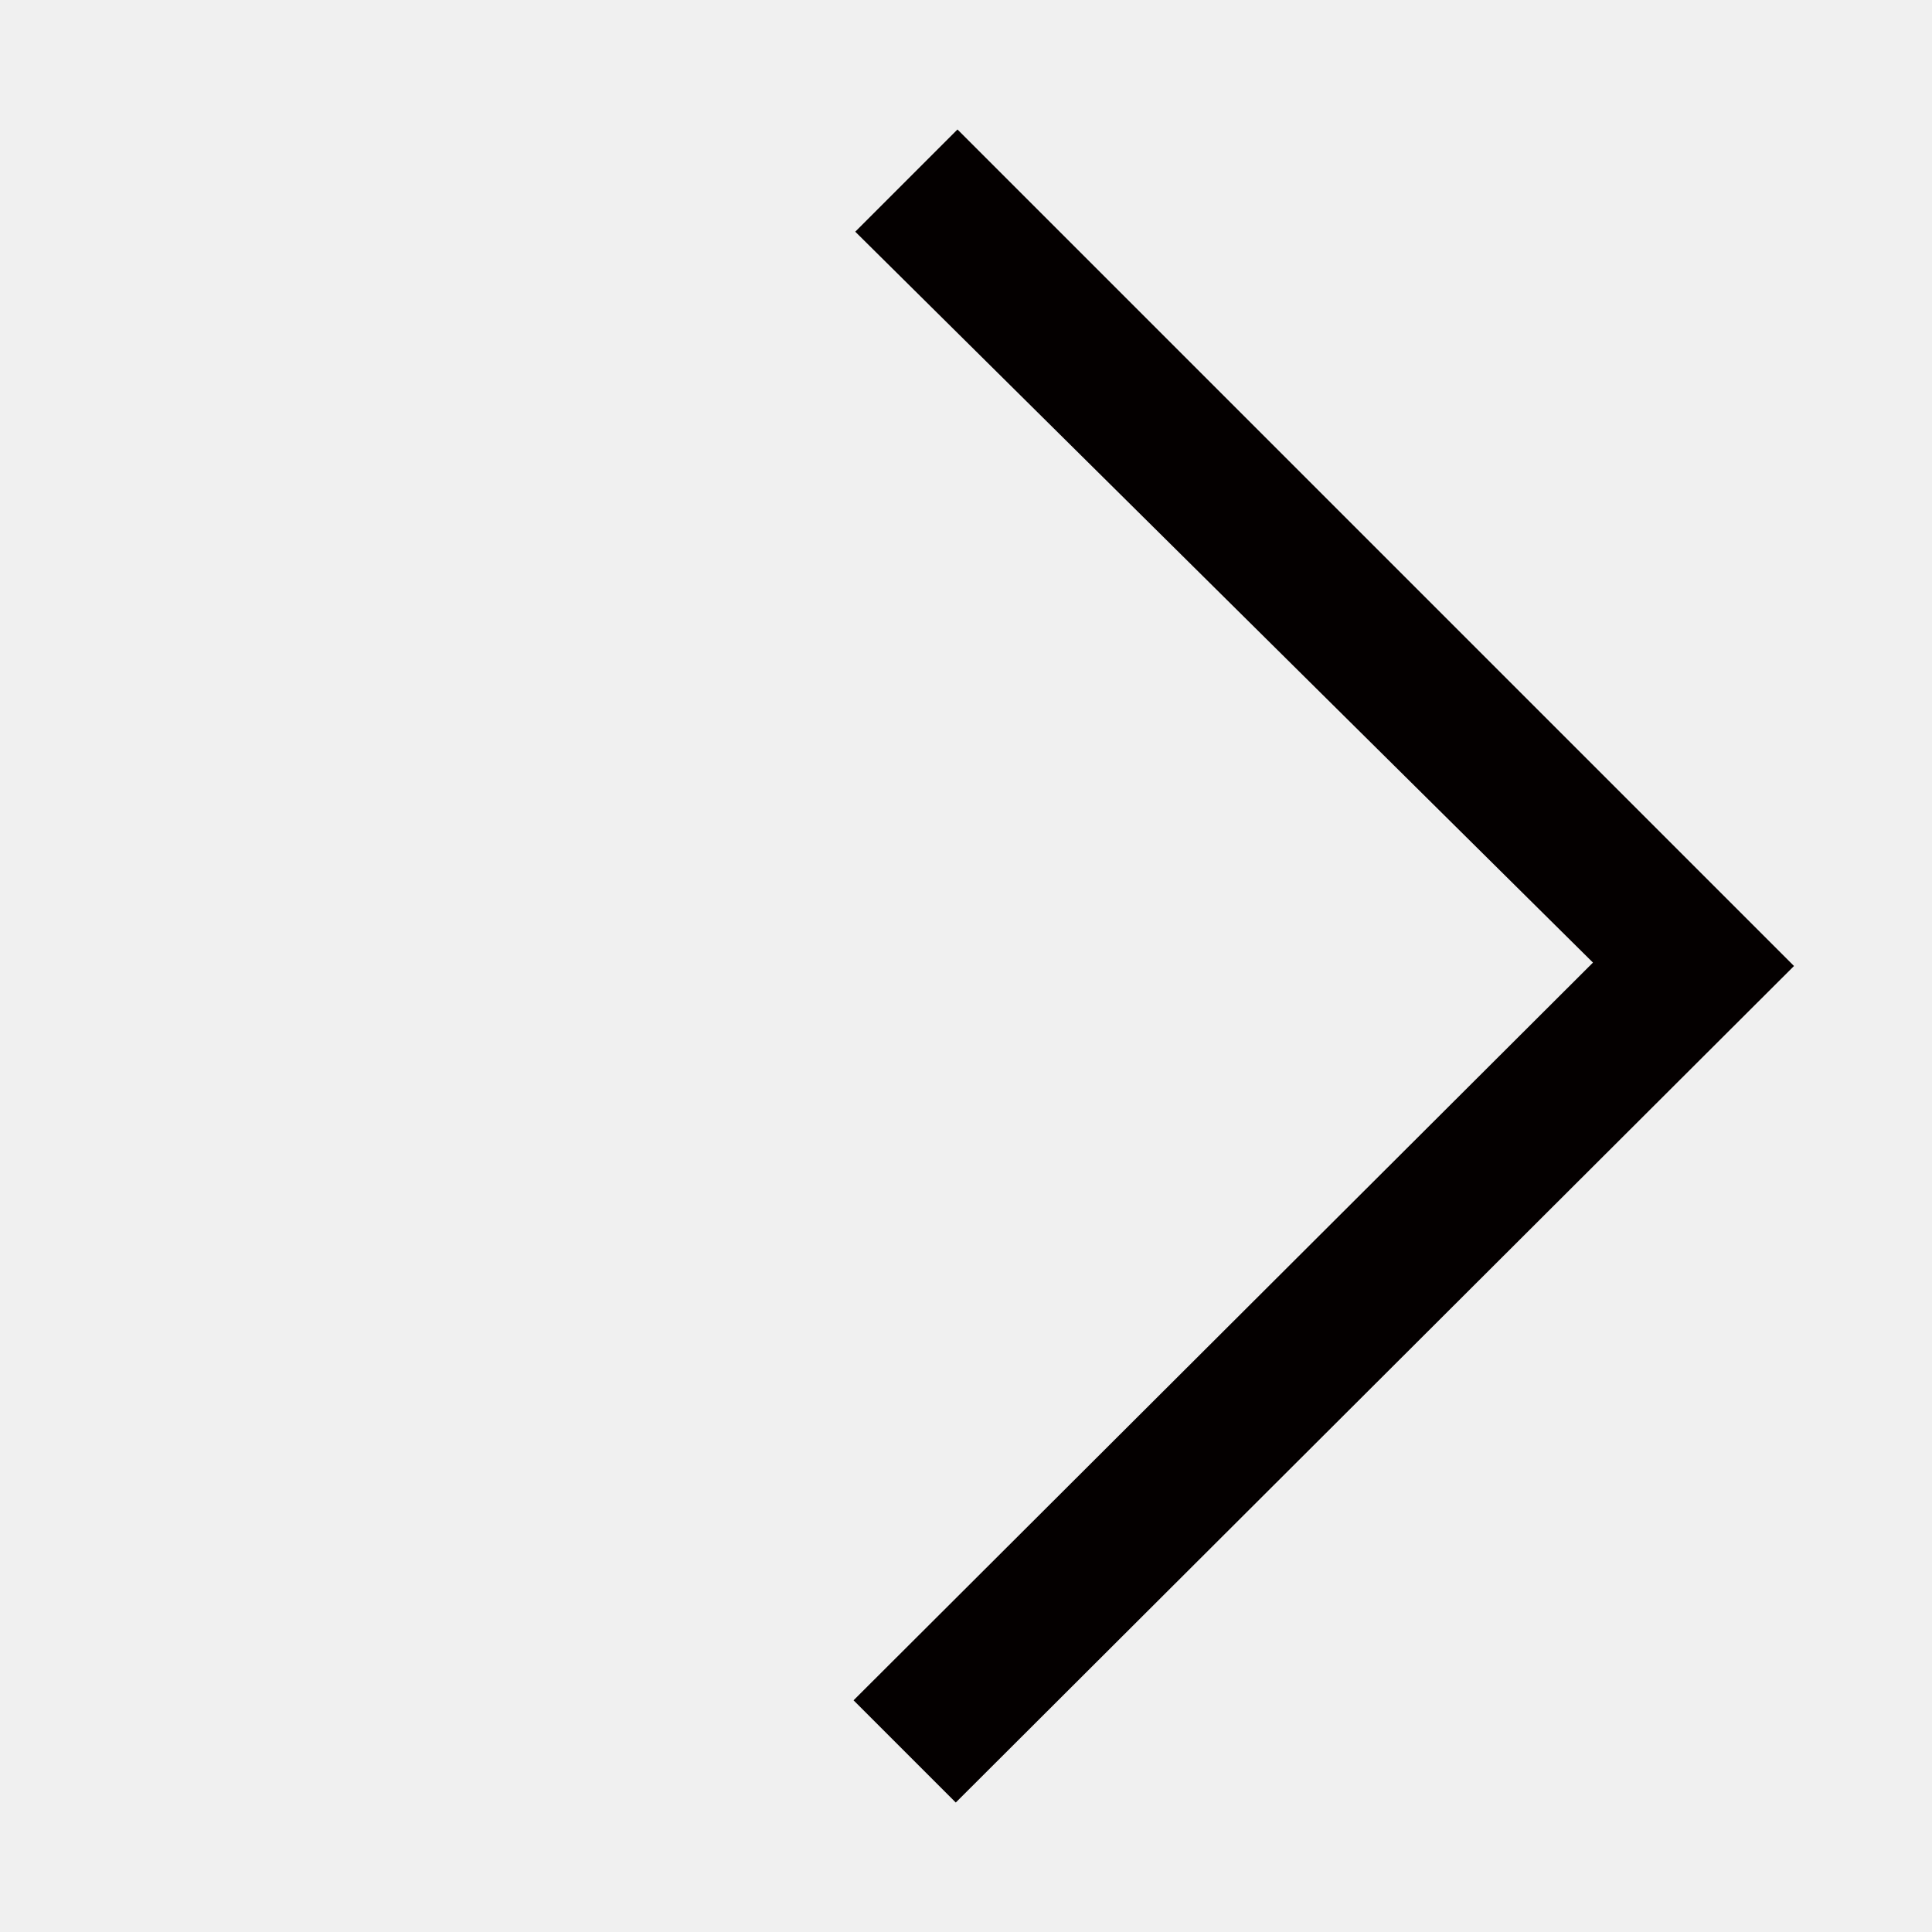
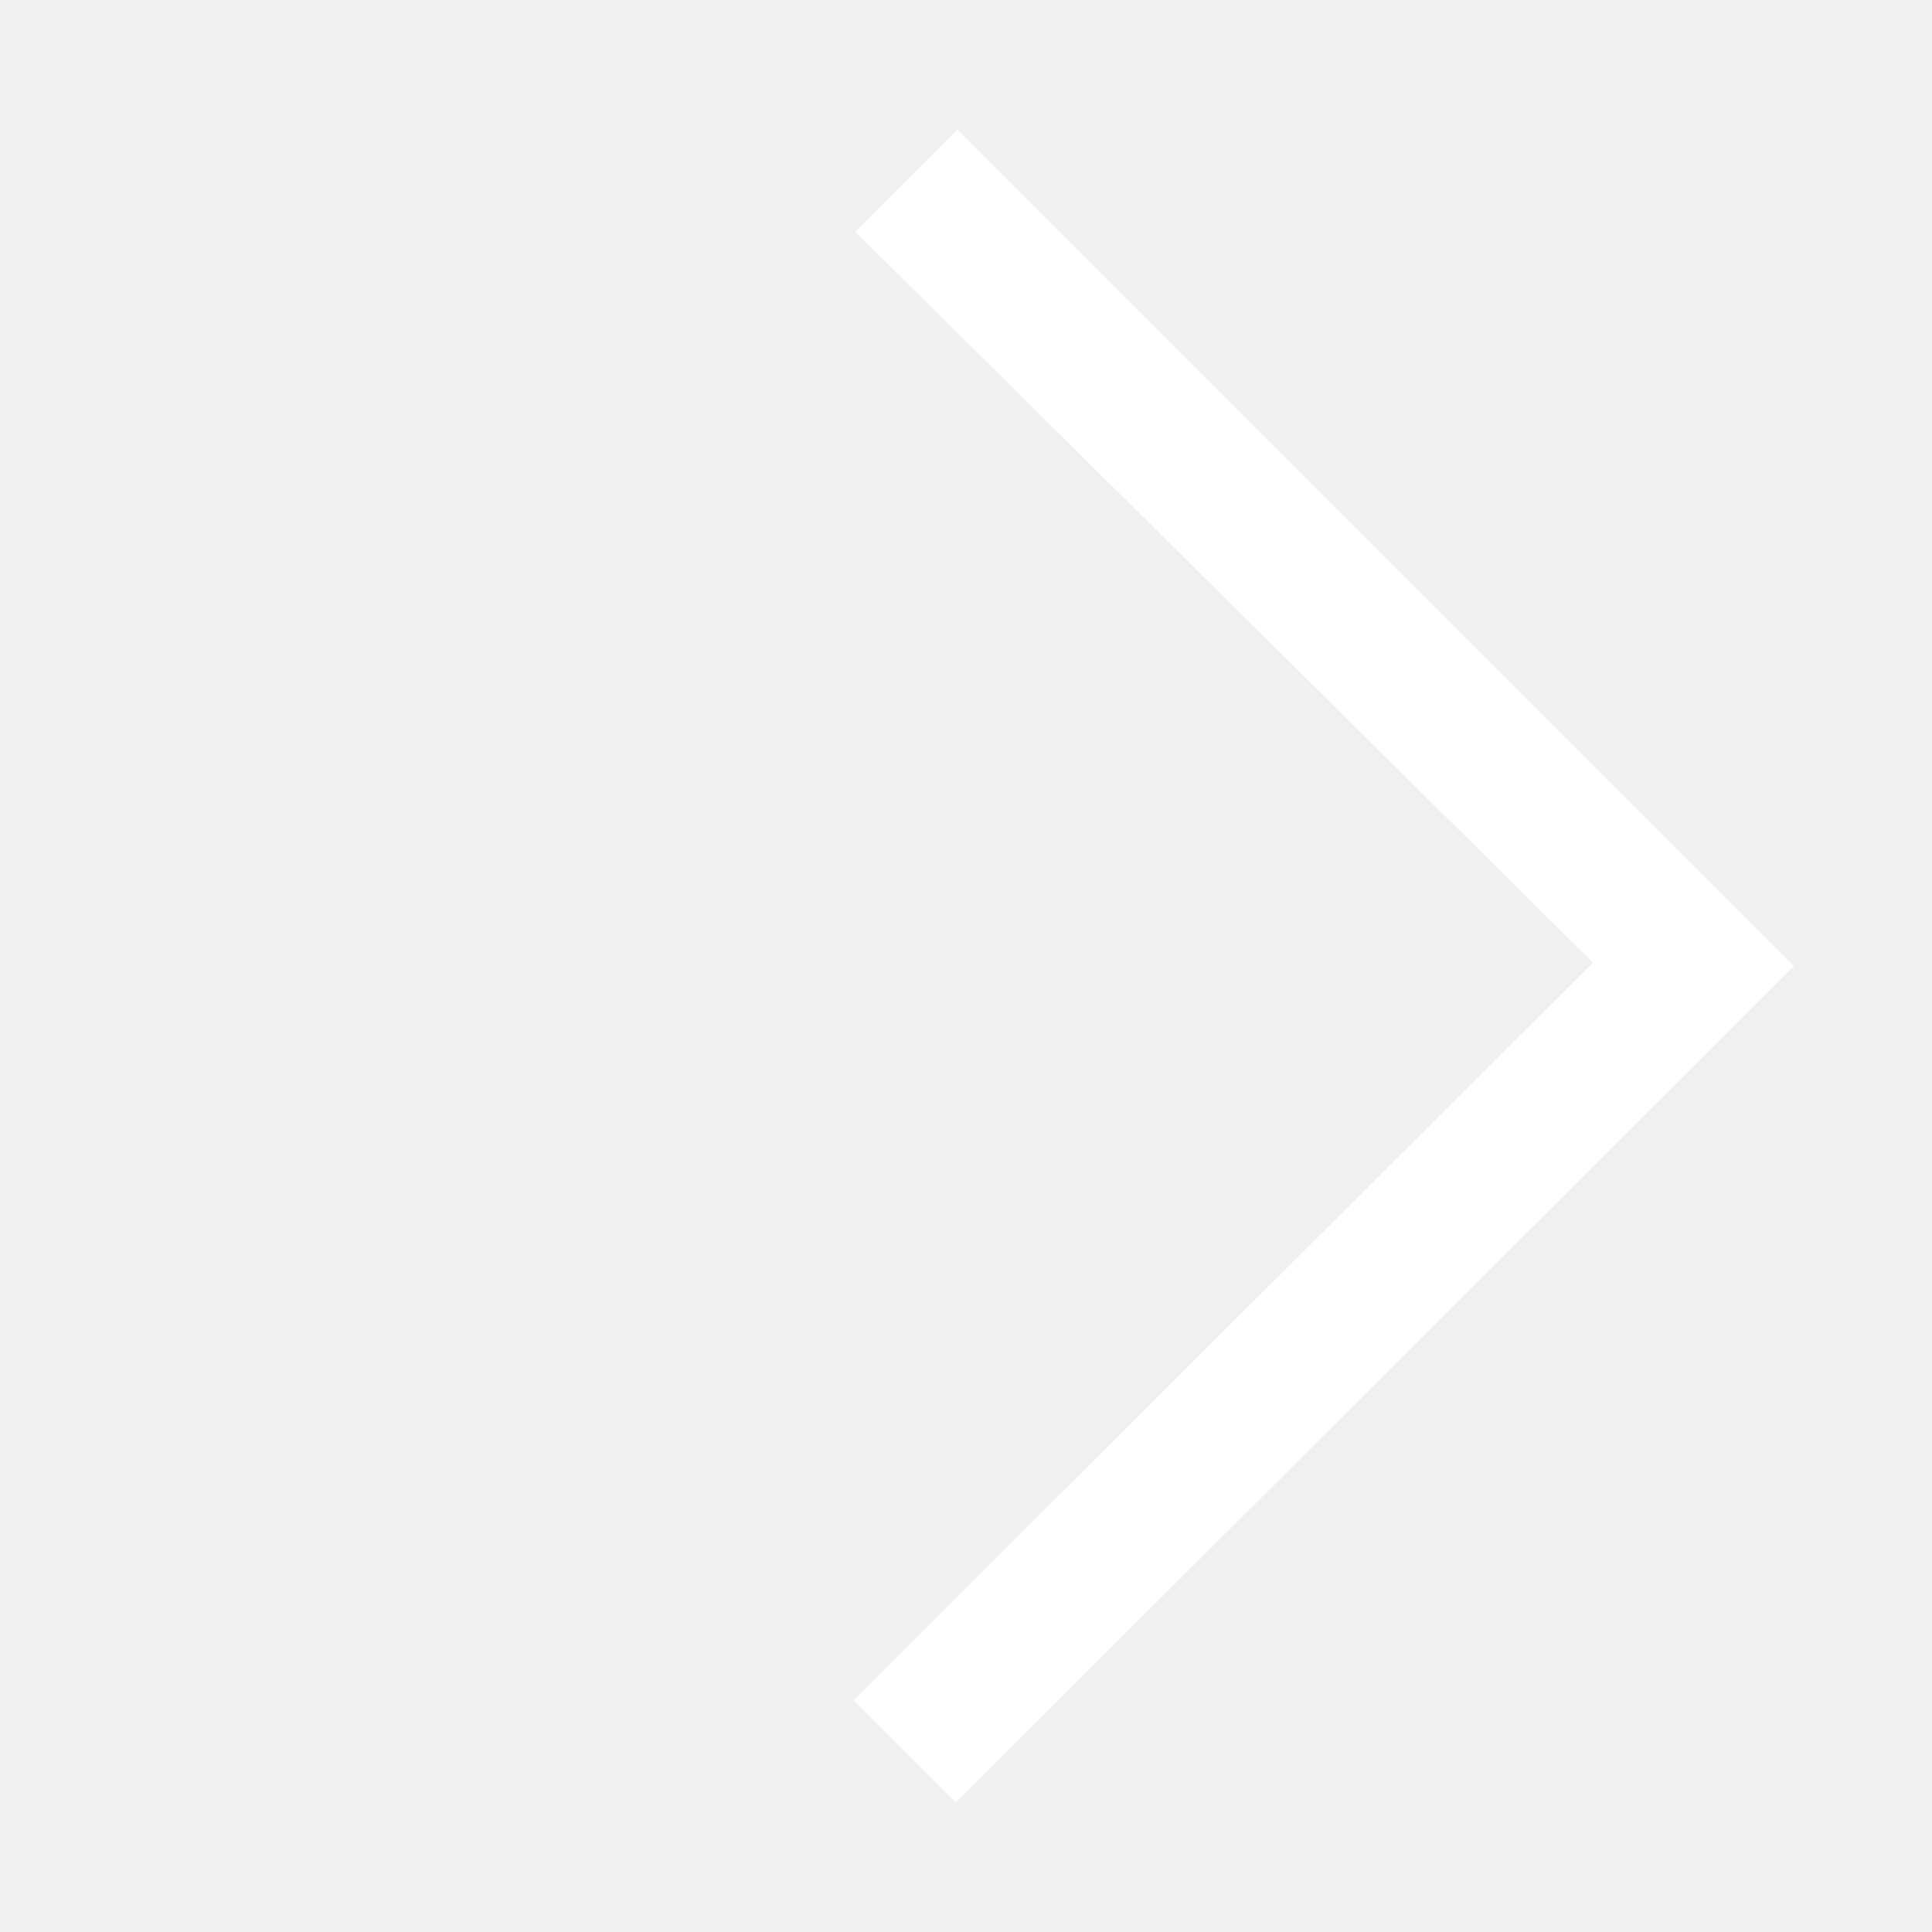
<svg xmlns="http://www.w3.org/2000/svg" enable-background="new 0 0 113.4 113.4" viewBox="0 0 113.4 113.4">
  <path d="m0 0h113.4v113.4h-113.4z" fill="none" />
-   <path d="m93.5 56.5-43.4 43.3 6 6 49.2-49.1-49.1-49.1-6 6z" fill="#040000" />
+   <path d="m93.5 56.5-43.4 43.3 6 6 49.2-49.1-49.1-49.1-6 6z" fill="white" />
</svg>
